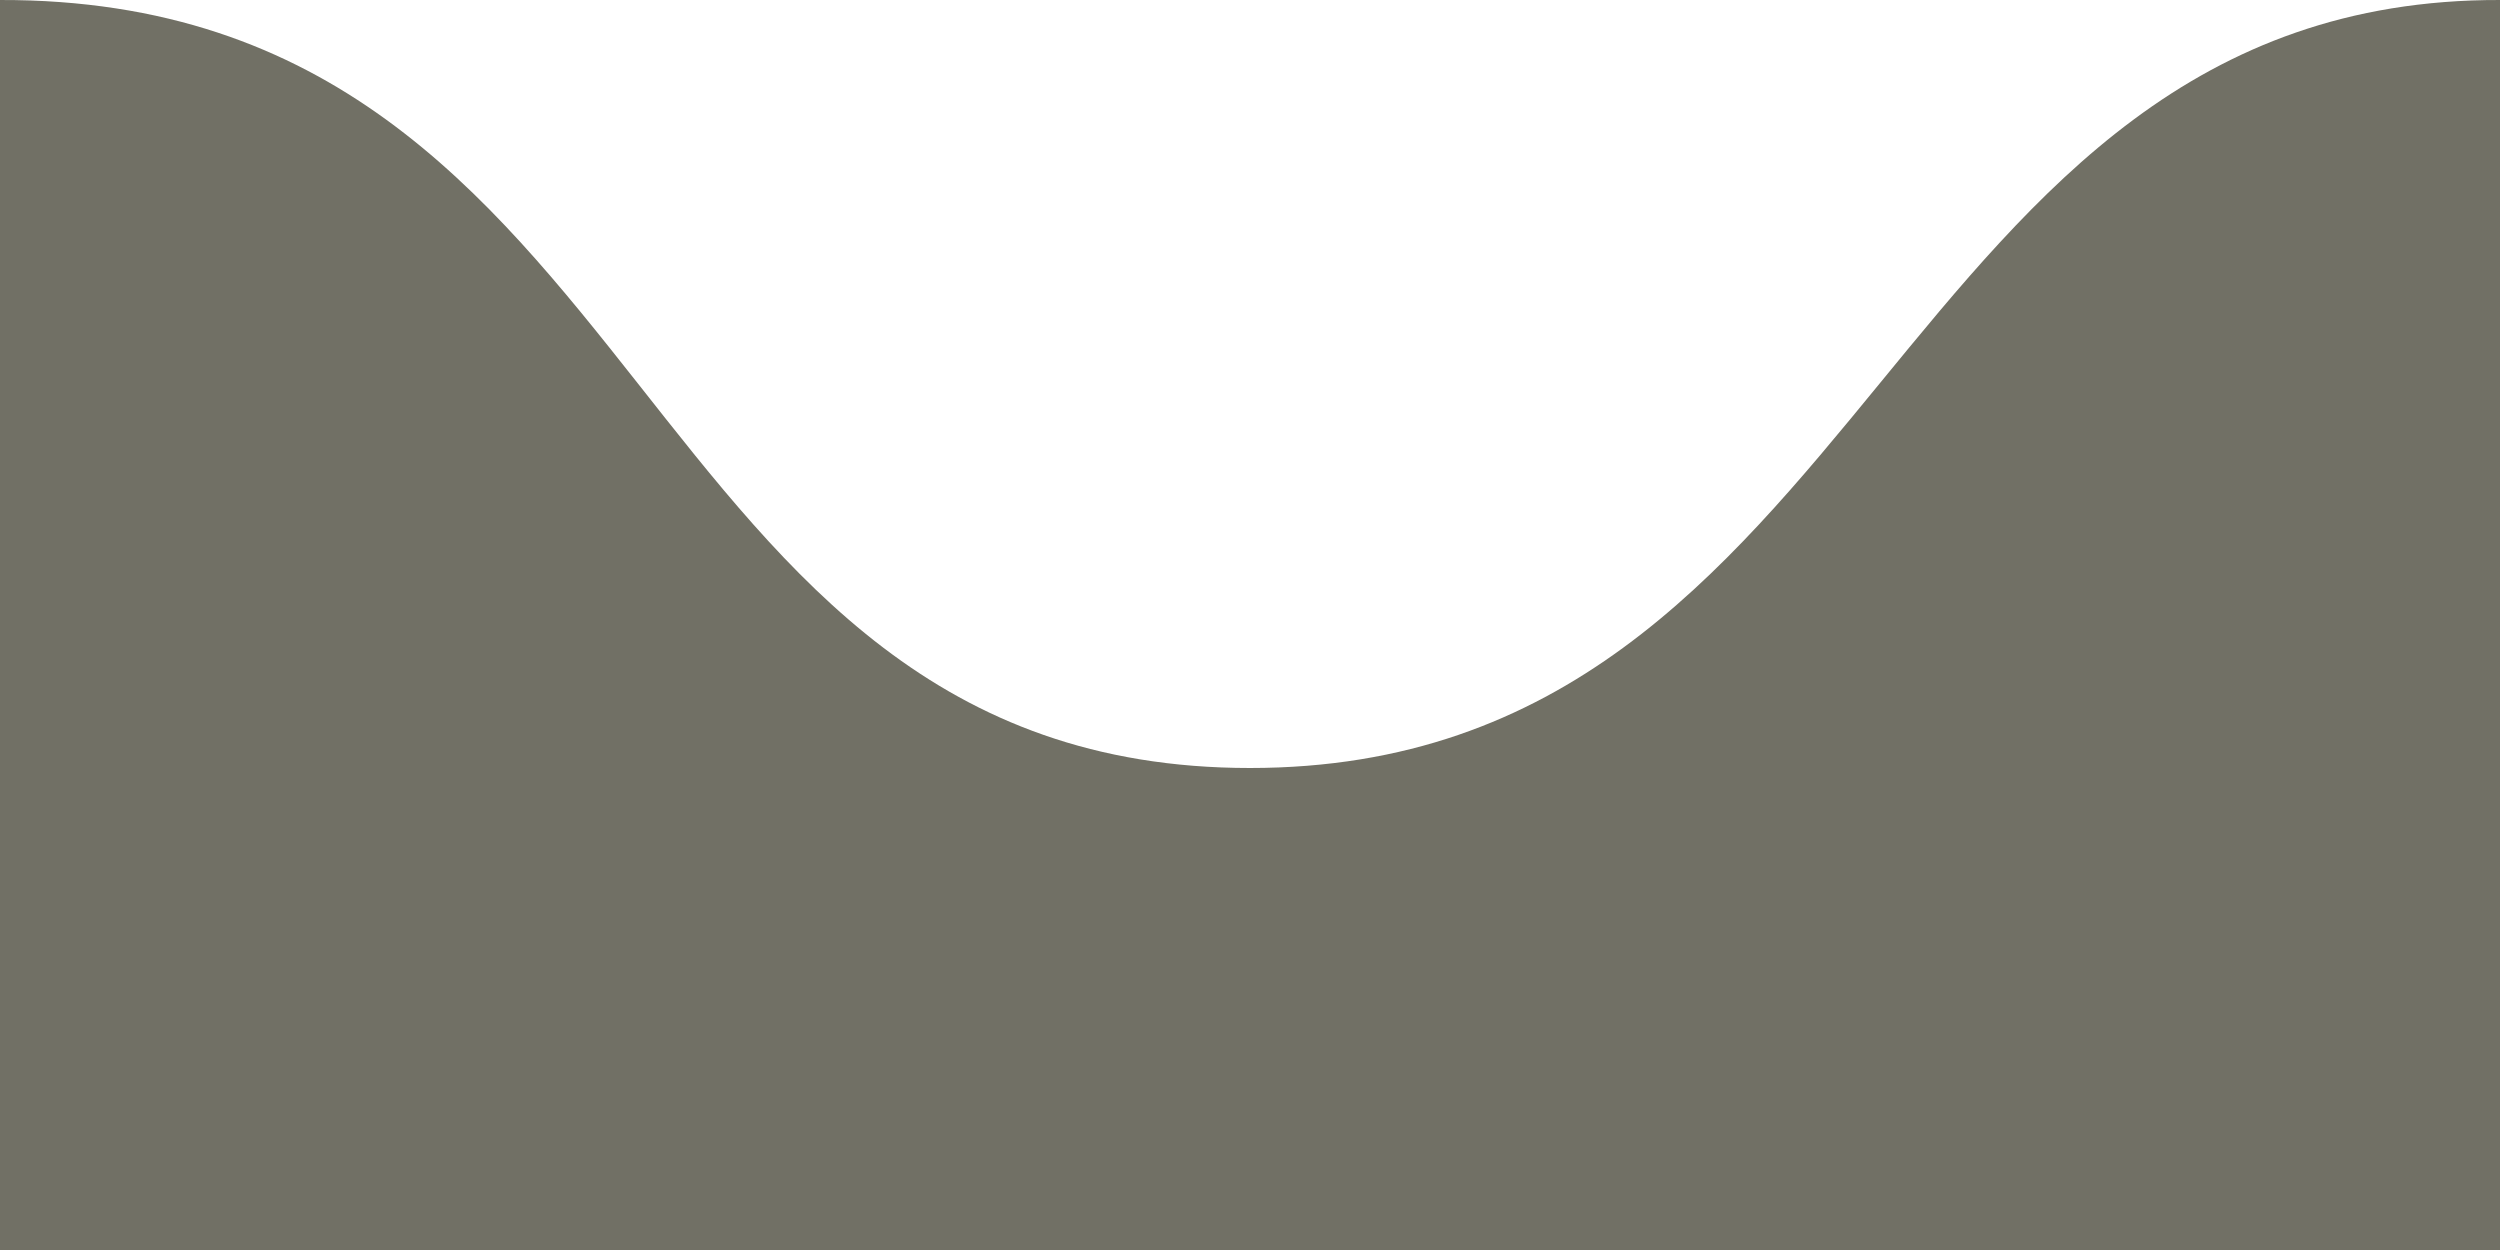
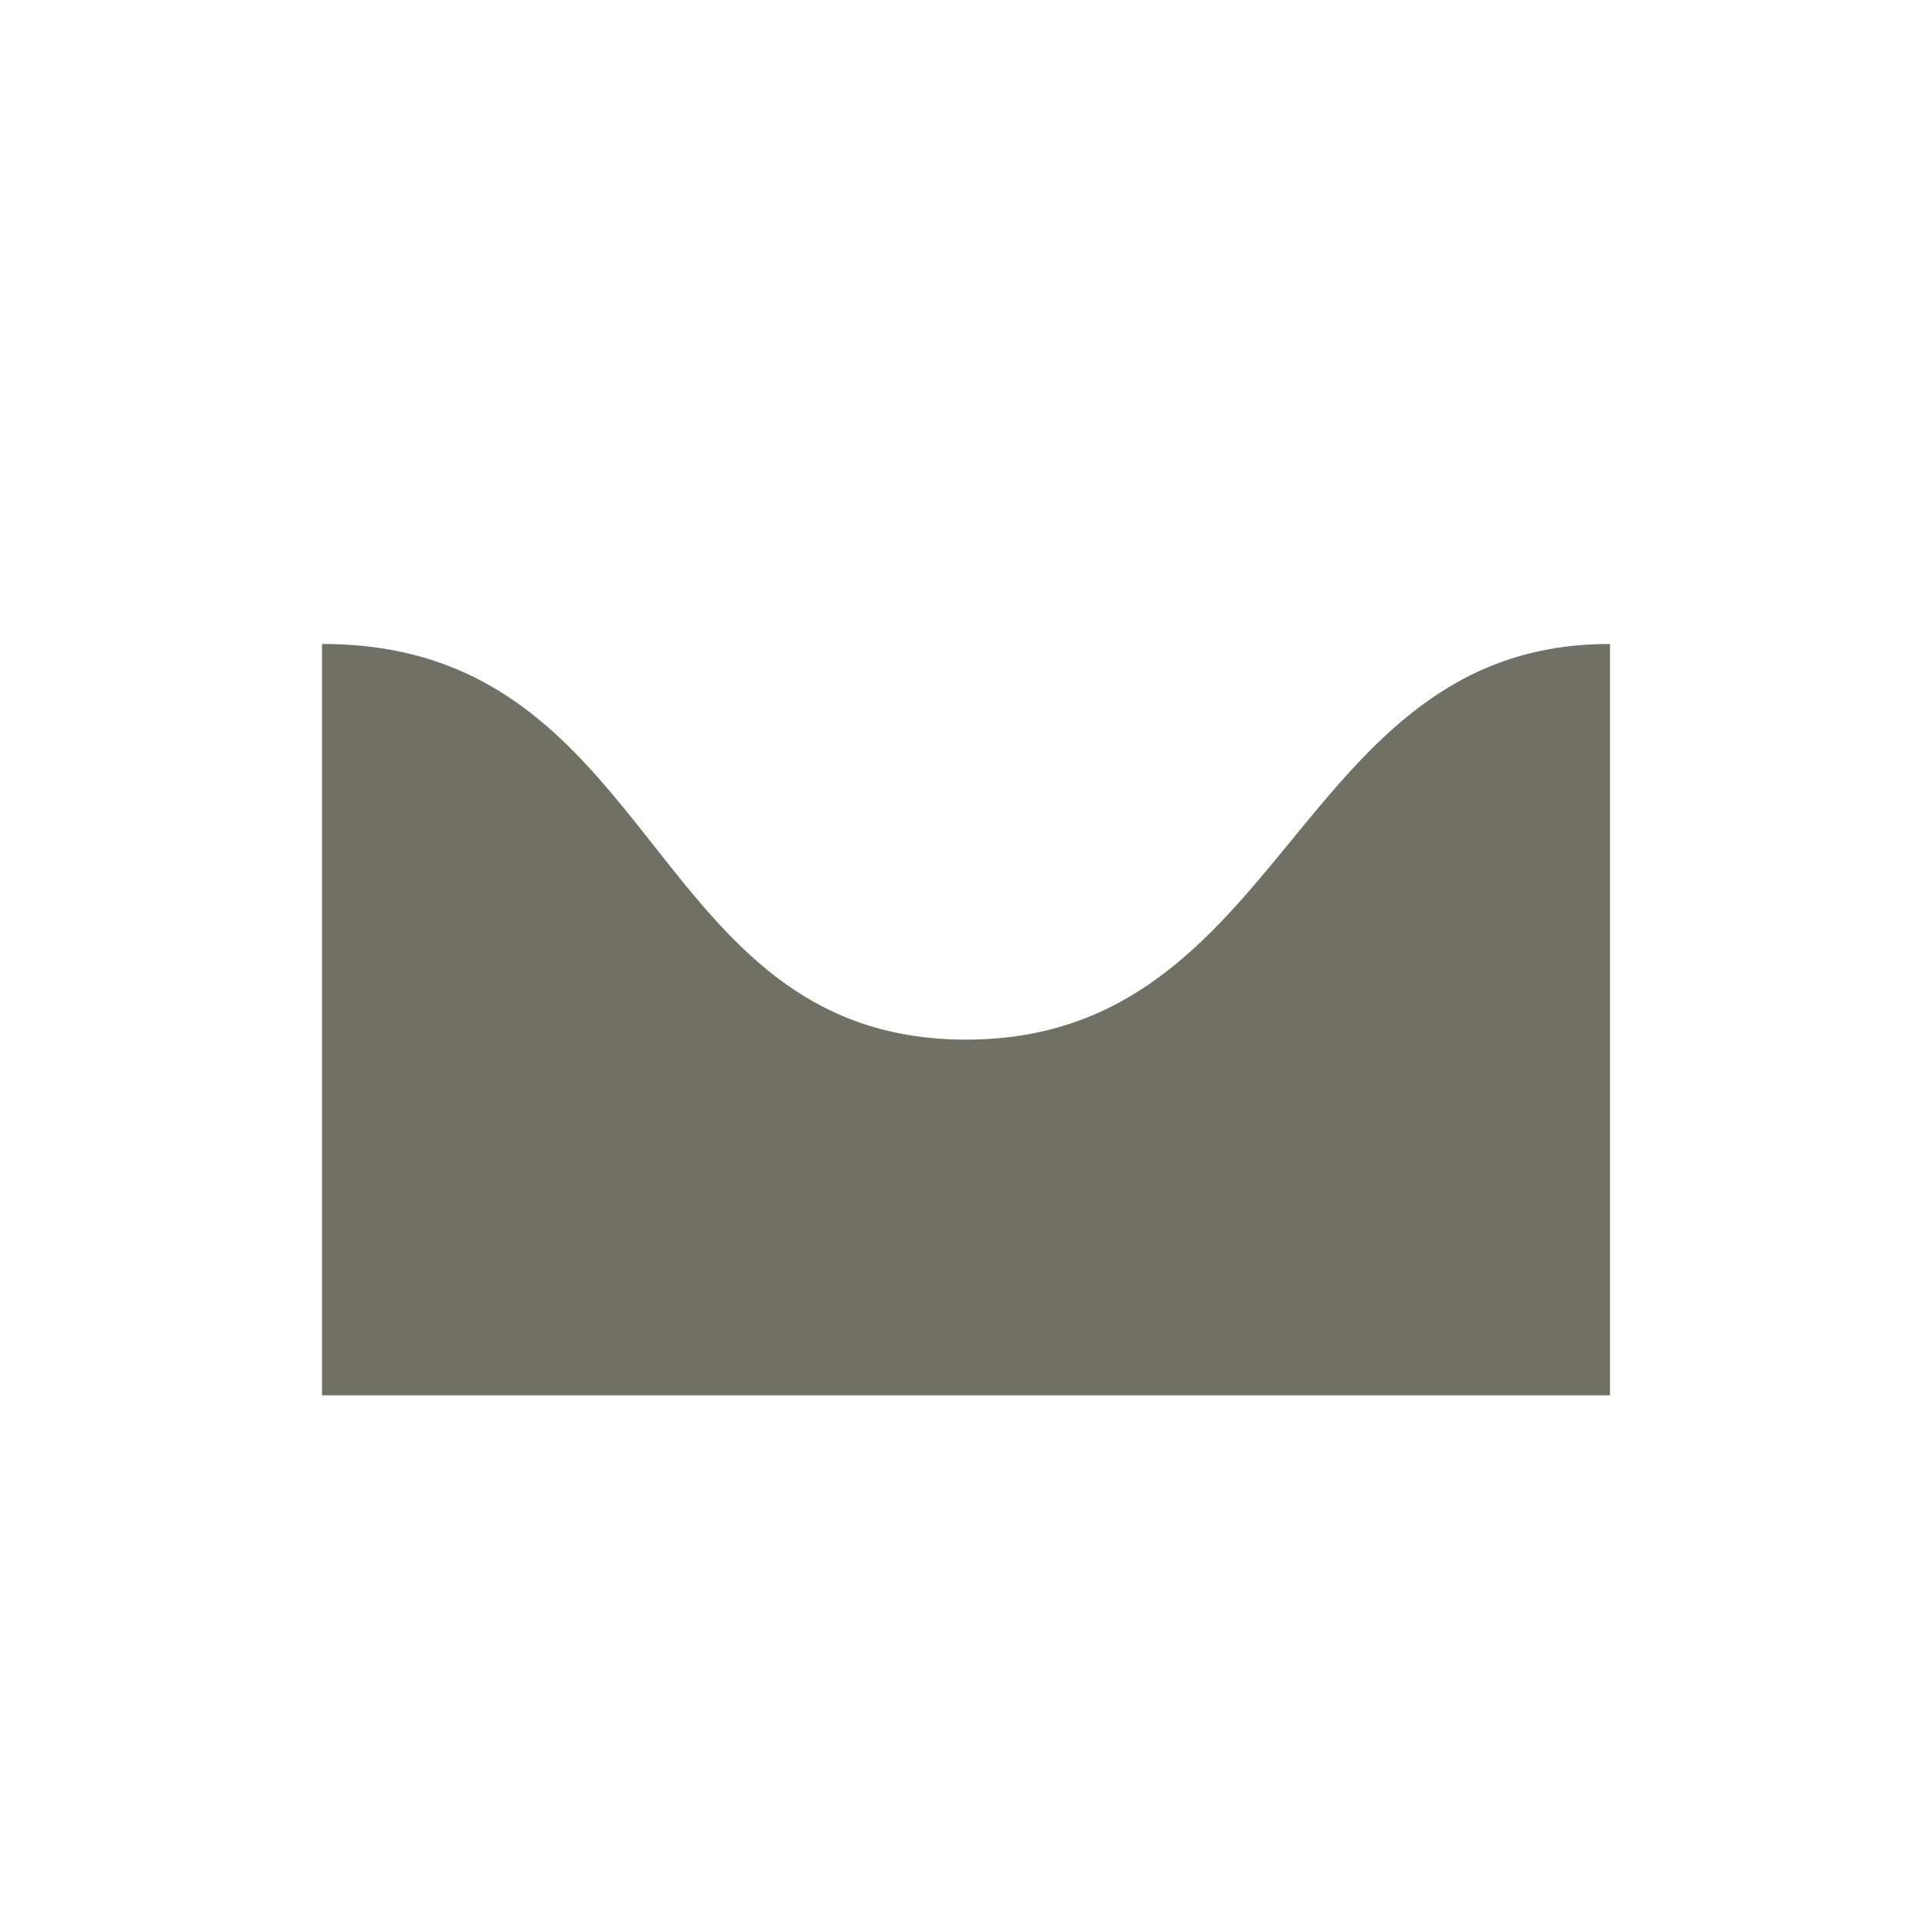
- <svg xmlns="http://www.w3.org/2000/svg" viewBox="0 0 10 5" width="8" height="4" fill="none">
-   <path d="M5 3.072C2.496 3.072 2.641 -0.006 0 8.55212e-06V7H10V8.55212e-06C7.546 -0.006 7.504 3.072 5 3.072Z" fill="#717065" />
+ <svg xmlns="http://www.w3.org/2000/svg" width="18" height="18" version="1.1" viewBox="0 0 18 18">
+   <path d="m3 6v7h12v-7c-2.944-0.007-2.995 3.686-6 3.686s-2.831-3.693-6-3.686z" fill="#717065" />
</svg>
